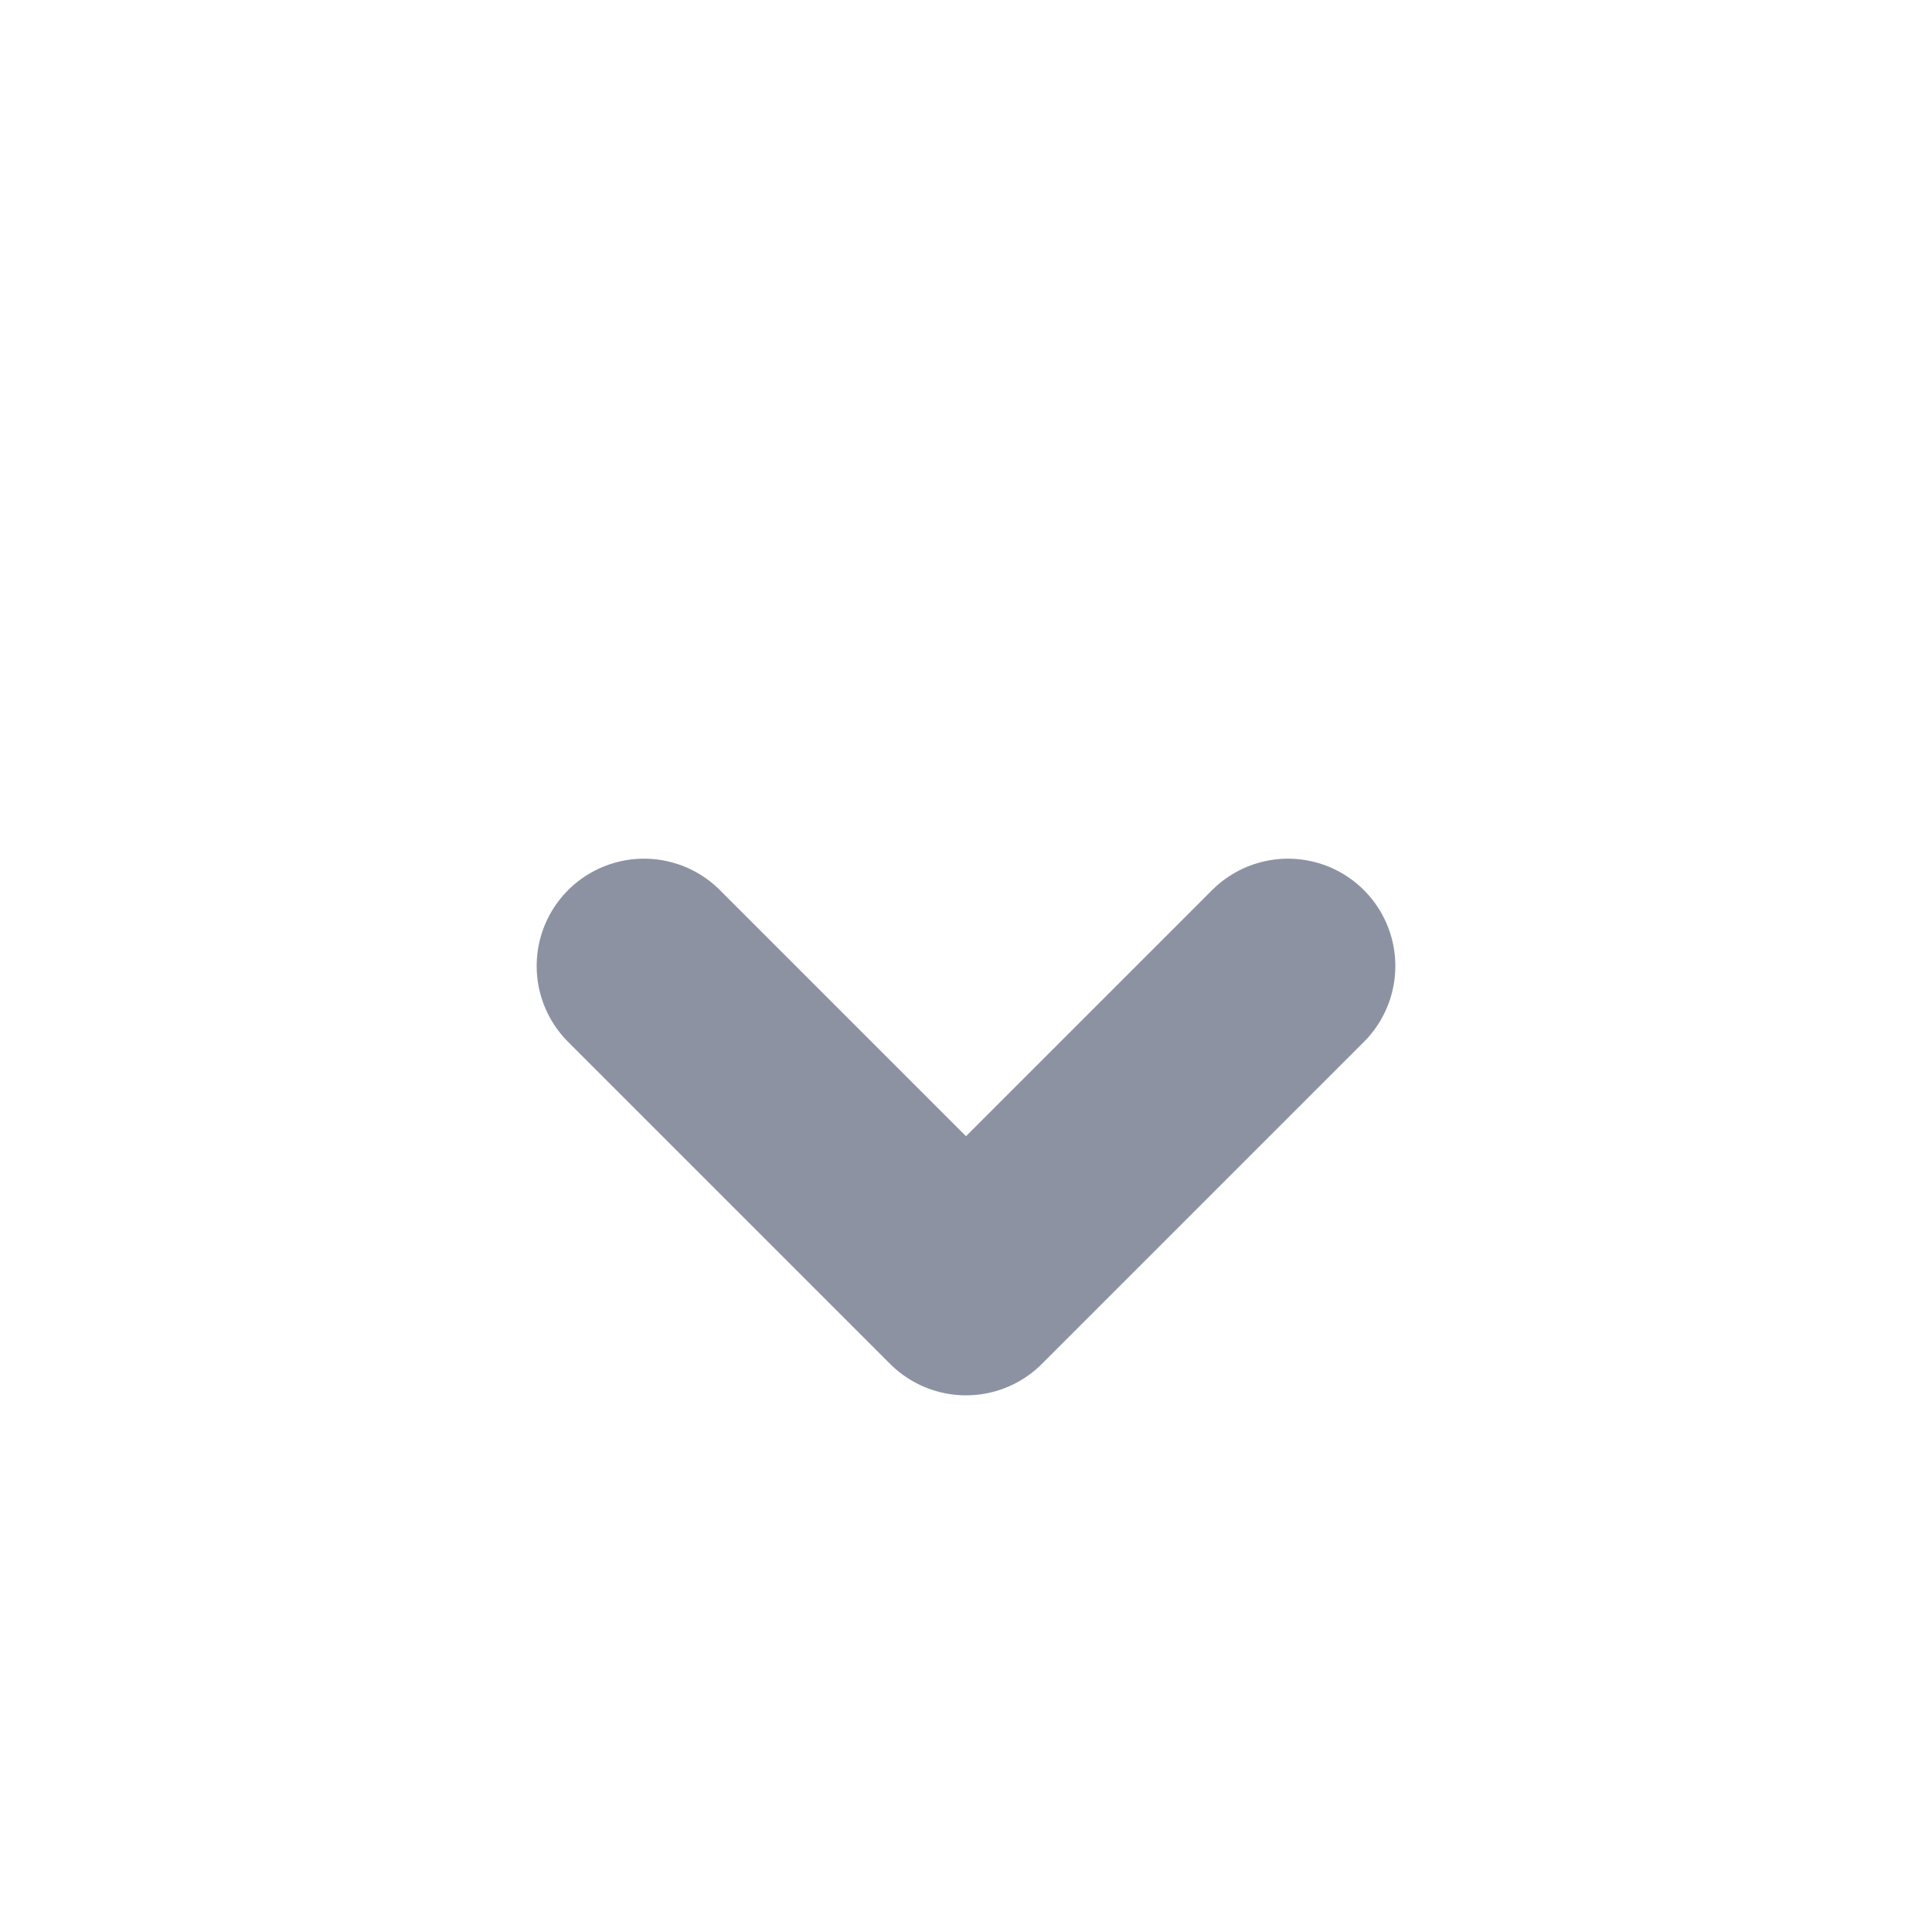
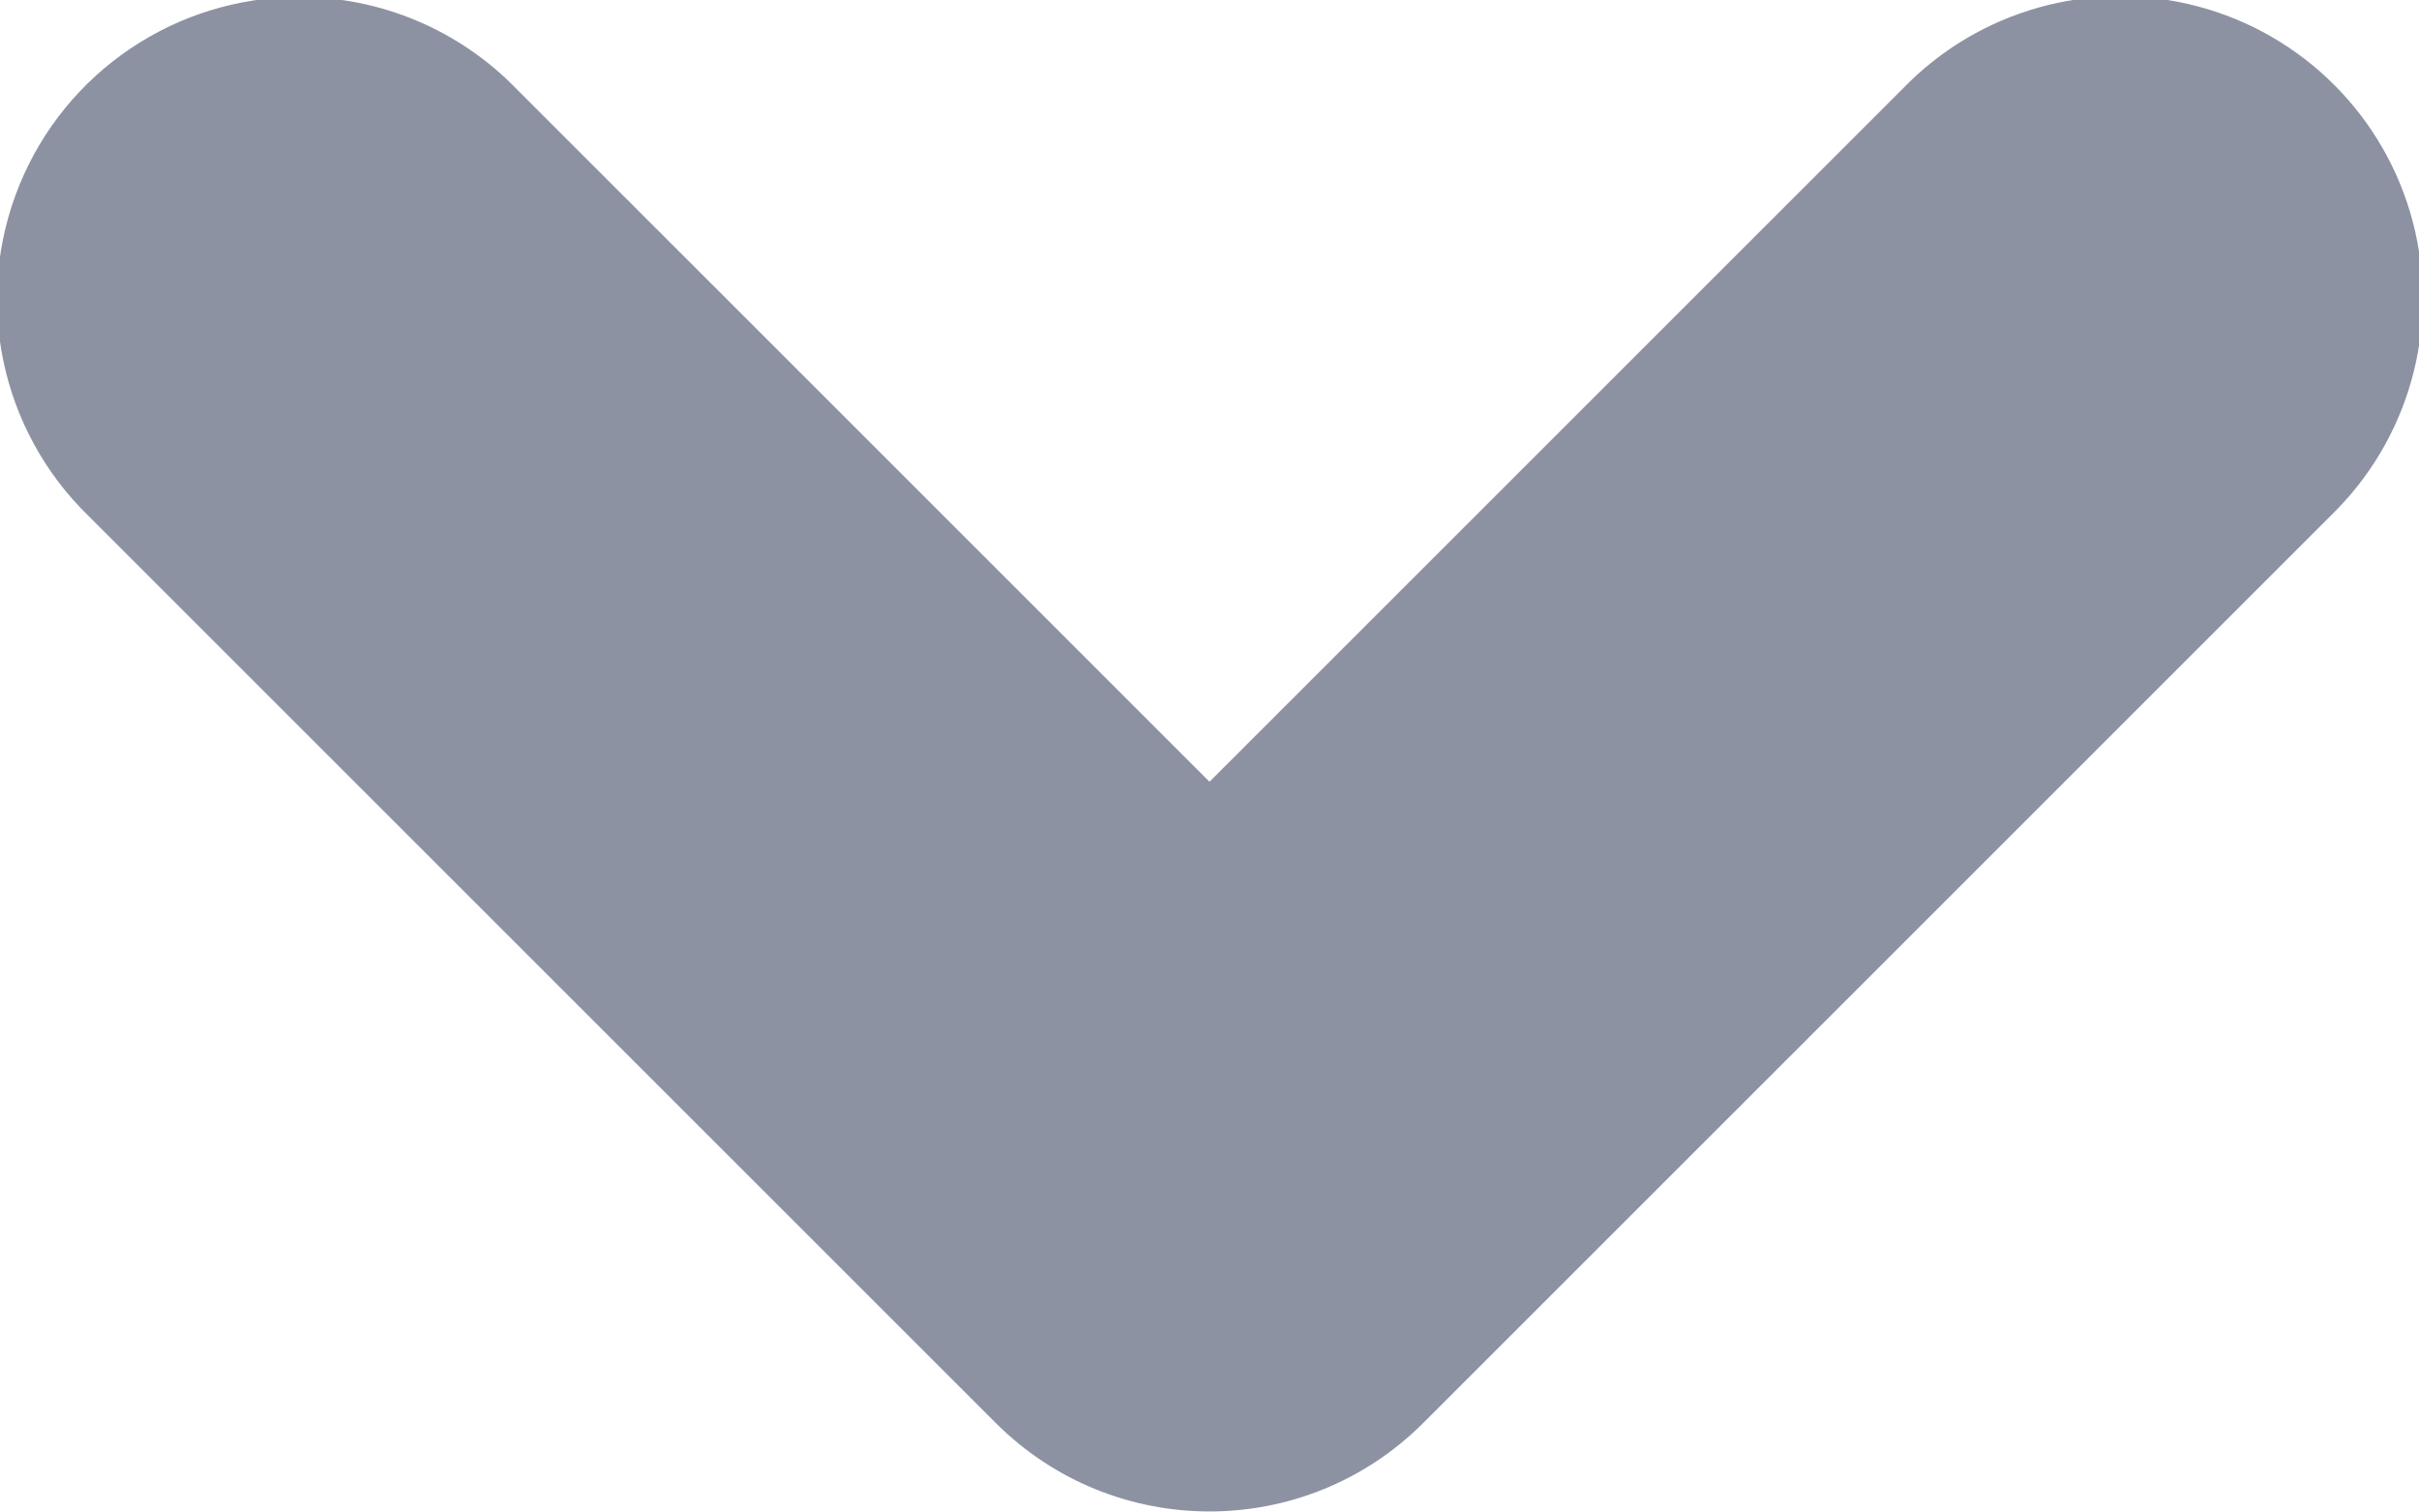
- <svg xmlns="http://www.w3.org/2000/svg" width="18" height="18" viewBox="0 0 18 18" fill="none">
-   <path d="M6 9L9 12L12 9" stroke="#8D92A3" stroke-width="2" stroke-linecap="round" stroke-linejoin="round" />
+ <svg xmlns="http://www.w3.org/2000/svg" width="8" height="5" viewBox="0 0 8 5" fill="none" version="1.1" id="svg4">
+   <defs id="defs8" />
+   <path style="color:#000000;font-style:normal;font-variant:normal;font-weight:normal;font-stretch:normal;font-size:medium;line-height:normal;font-family:sans-serif;font-variant-ligatures:normal;font-variant-position:normal;font-variant-caps:normal;font-variant-numeric:normal;font-variant-alternates:normal;font-feature-settings:normal;text-indent:0;text-align:start;text-decoration:none;text-decoration-line:none;text-decoration-style:solid;text-decoration-color:#000000;letter-spacing:normal;word-spacing:normal;text-transform:none;writing-mode:lr-tb;direction:ltr;text-orientation:mixed;dominant-baseline:auto;baseline-shift:baseline;text-anchor:start;white-space:normal;shape-padding:0;clip-rule:nonzero;display:inline;overflow:visible;visibility:visible;opacity:1;isolation:auto;mix-blend-mode:normal;color-interpolation:sRGB;color-interpolation-filters:linearRGB;solid-color:#000000;solid-opacity:1;vector-effect:none;fill:#8d92a3;fill-opacity:1;fill-rule:nonzero;stroke:none;stroke-width:2;stroke-linecap:round;stroke-linejoin:round;stroke-miterlimit:4;stroke-dasharray:none;stroke-dashoffset:0;stroke-opacity:1;color-rendering:auto;image-rendering:auto;shape-rendering:auto;text-rendering:auto;enable-background:accumulate" d="M 0.99,-0.01 A 1,1 0 0 0 0.293,1.707 l 3,3 a 1,1 0 0 0 1.414,0 l 3,-3 A 1,1 0 1 0 6.293,0.293 L 4,2.586 1.707,0.293 A 1,1 0 0 0 0.99,-0.01 Z" id="path2" />
</svg>
